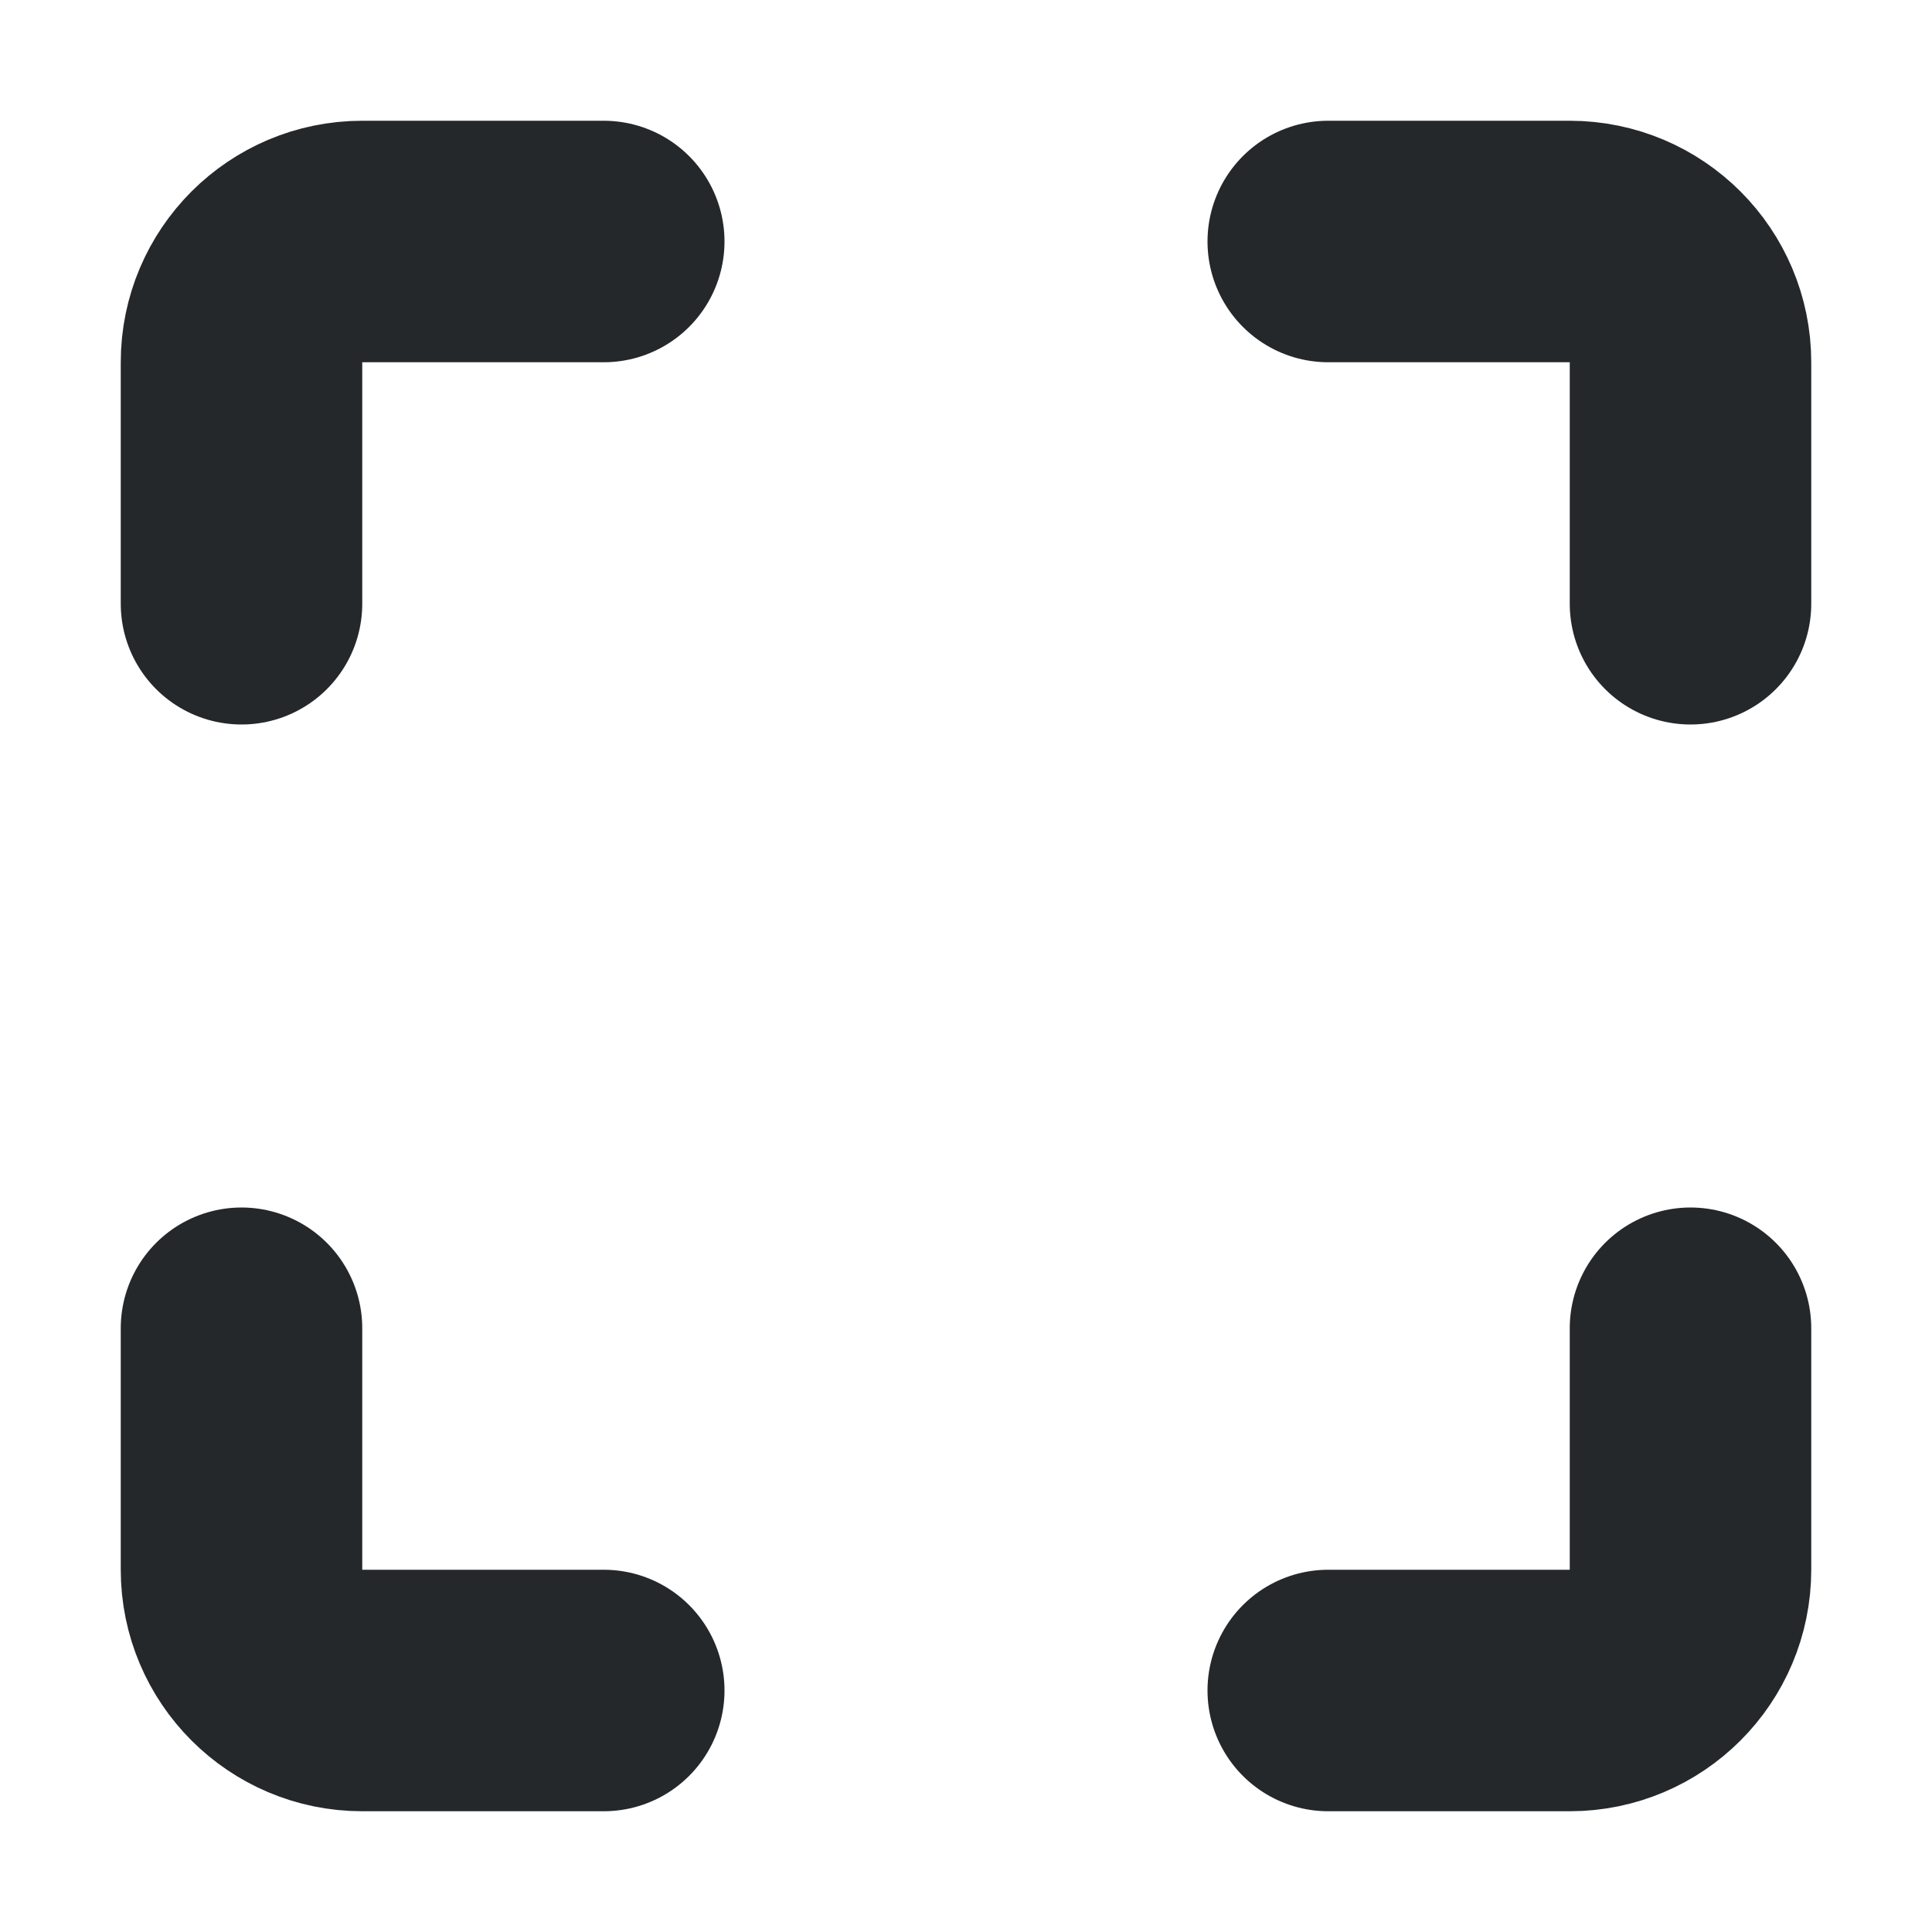
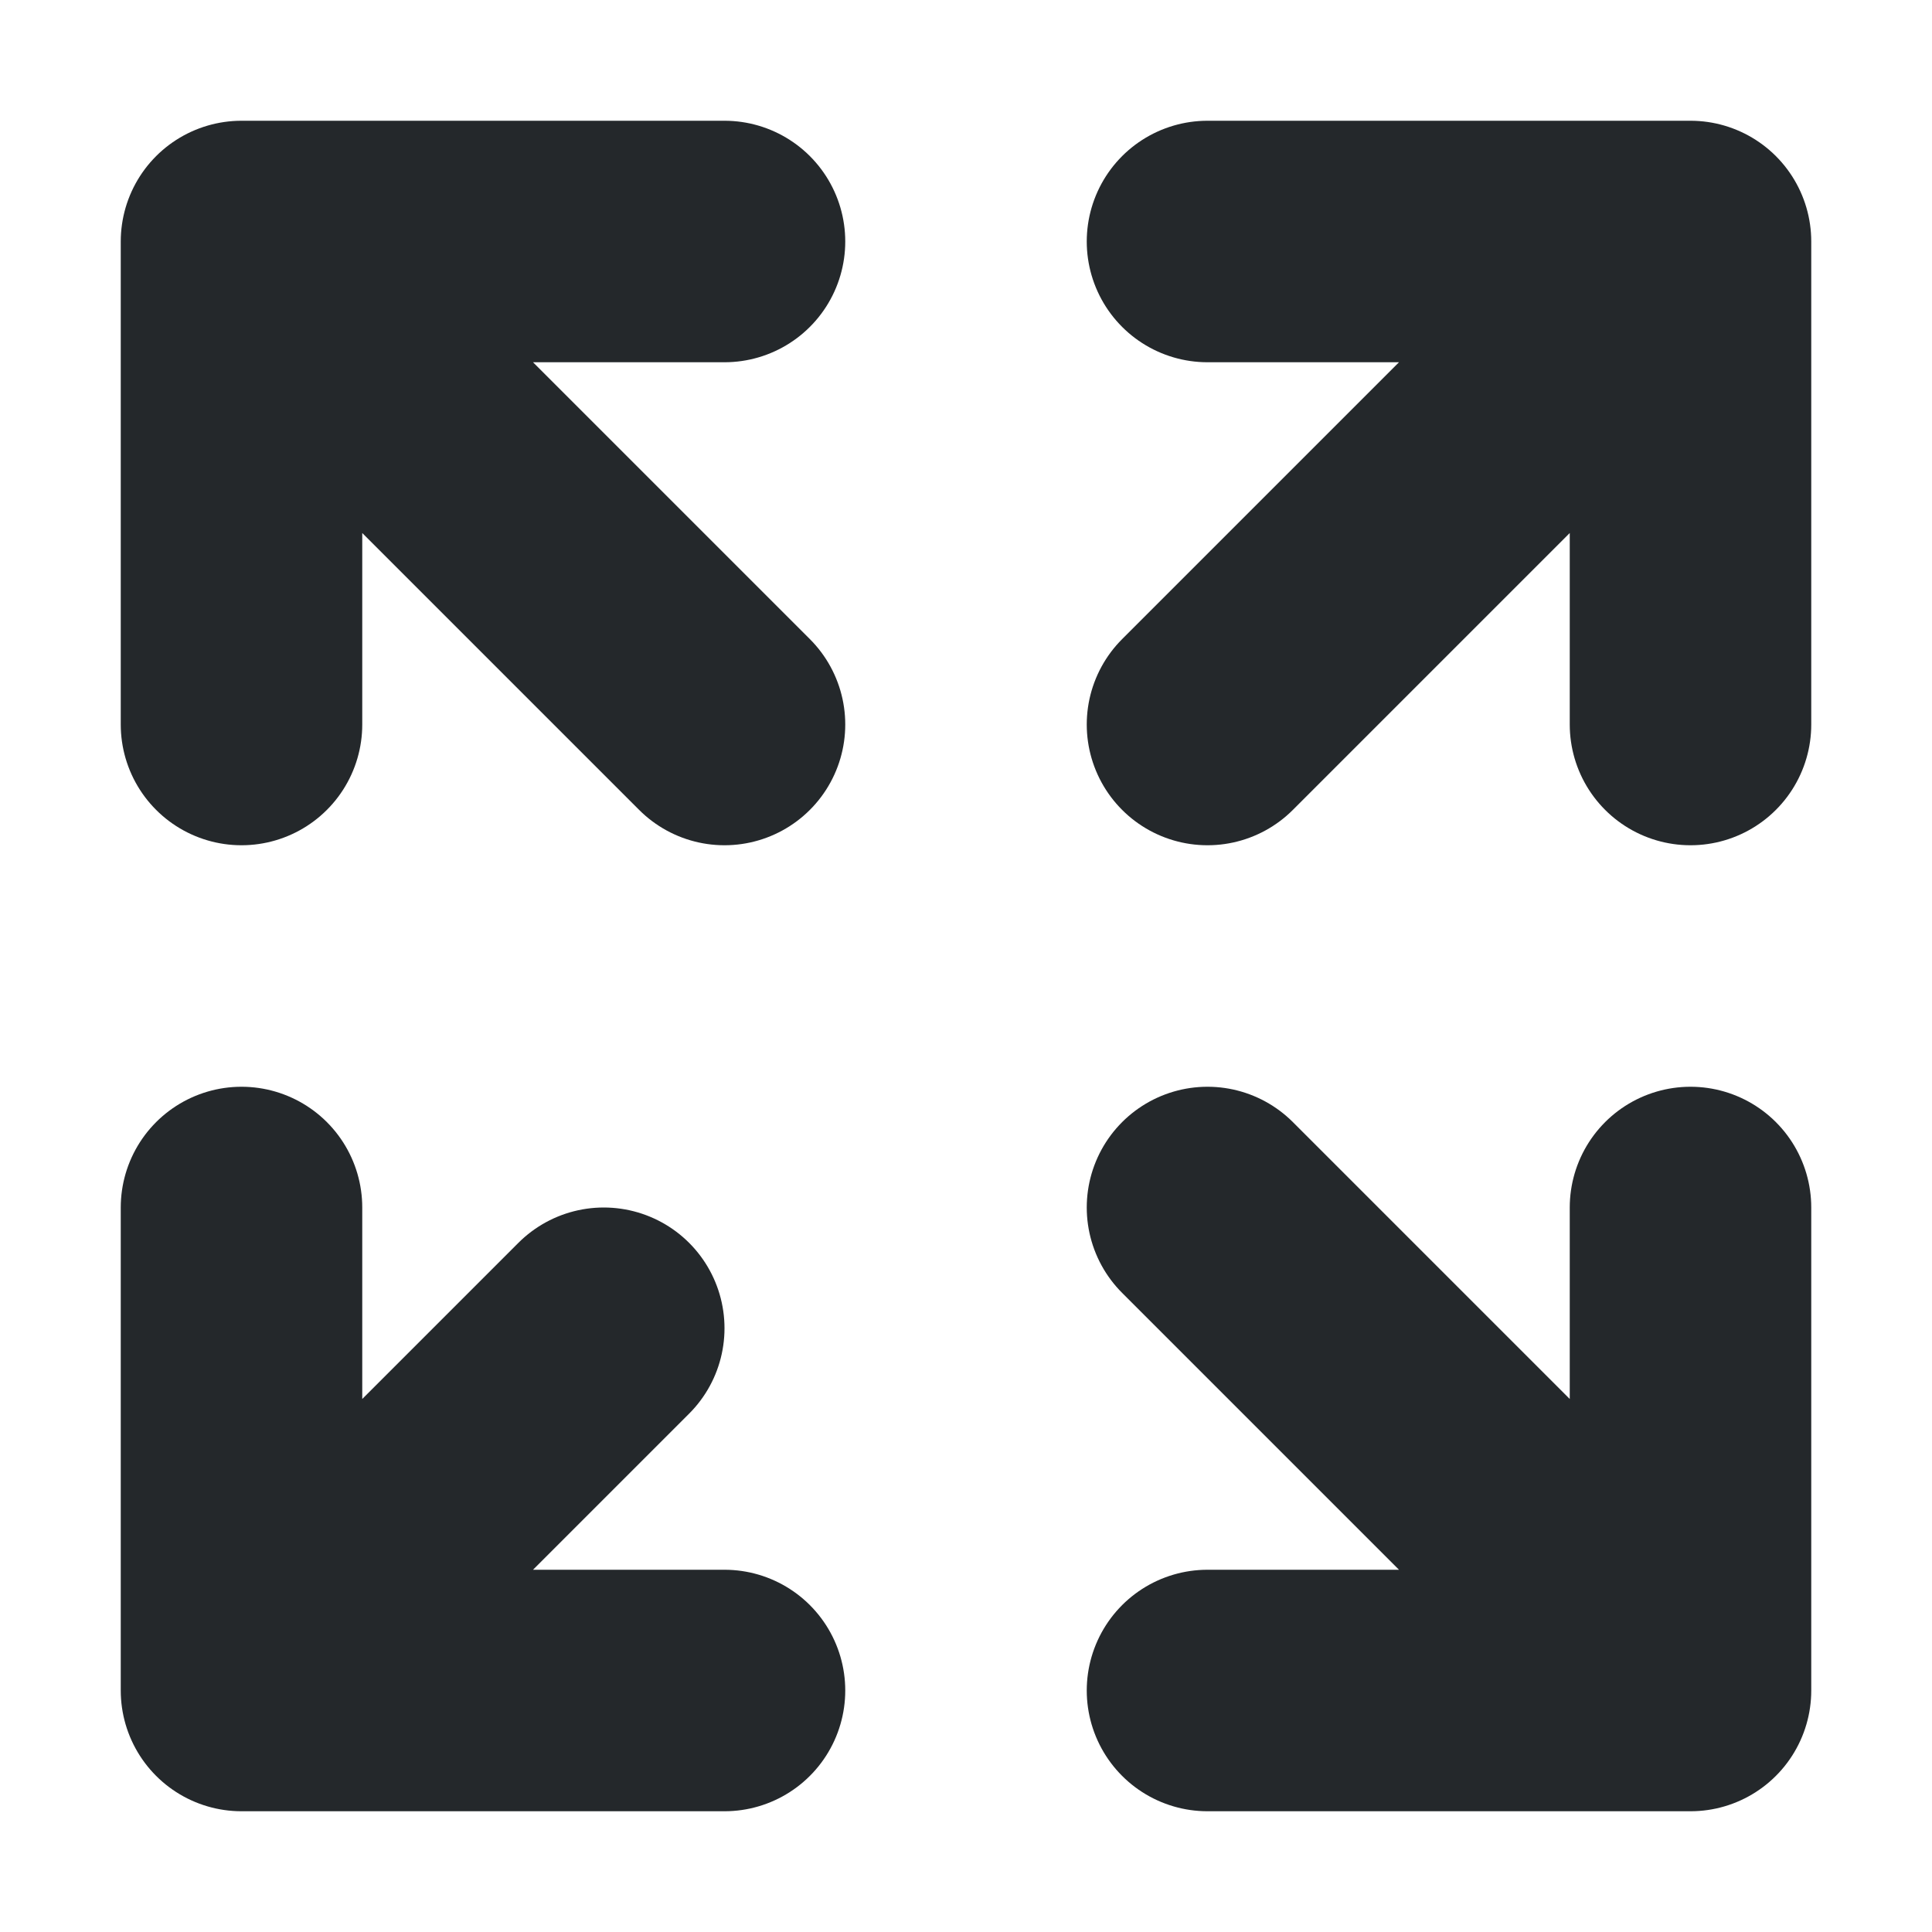
<svg xmlns="http://www.w3.org/2000/svg" width="16" height="16" viewBox="0 0 16 16" fill="none">
-   <path d="M2 5V3C2 2.448 2.448 2 3 2H5" stroke="#24282B" stroke-width="2" stroke-linecap="round" stroke-linejoin="round" />
-   <path d="M2 11V13C2 13.552 2.448 14 3 14H5" stroke="#24282B" stroke-width="2" stroke-linecap="round" stroke-linejoin="round" />
-   <path d="M14 5V3C14 2.448 13.552 2 13 2H11" stroke="#24282B" stroke-width="2" stroke-linecap="round" stroke-linejoin="round" />
-   <path d="M14 11V13C14 13.552 13.552 14 13 14H11" stroke="#24282B" stroke-width="2" stroke-linecap="round" stroke-linejoin="round" />
+   <path d="M2 2H6M2 2V6M2 2L6 6M10 2H14M14 2V6M14 2L10 6M14 10V14M14 14H10M14 14L10 10M6 14H2M2 14V10M2 14L5 11" stroke="#24282B" stroke-width="2" stroke-linecap="round" stroke-linejoin="round" />
</svg>
